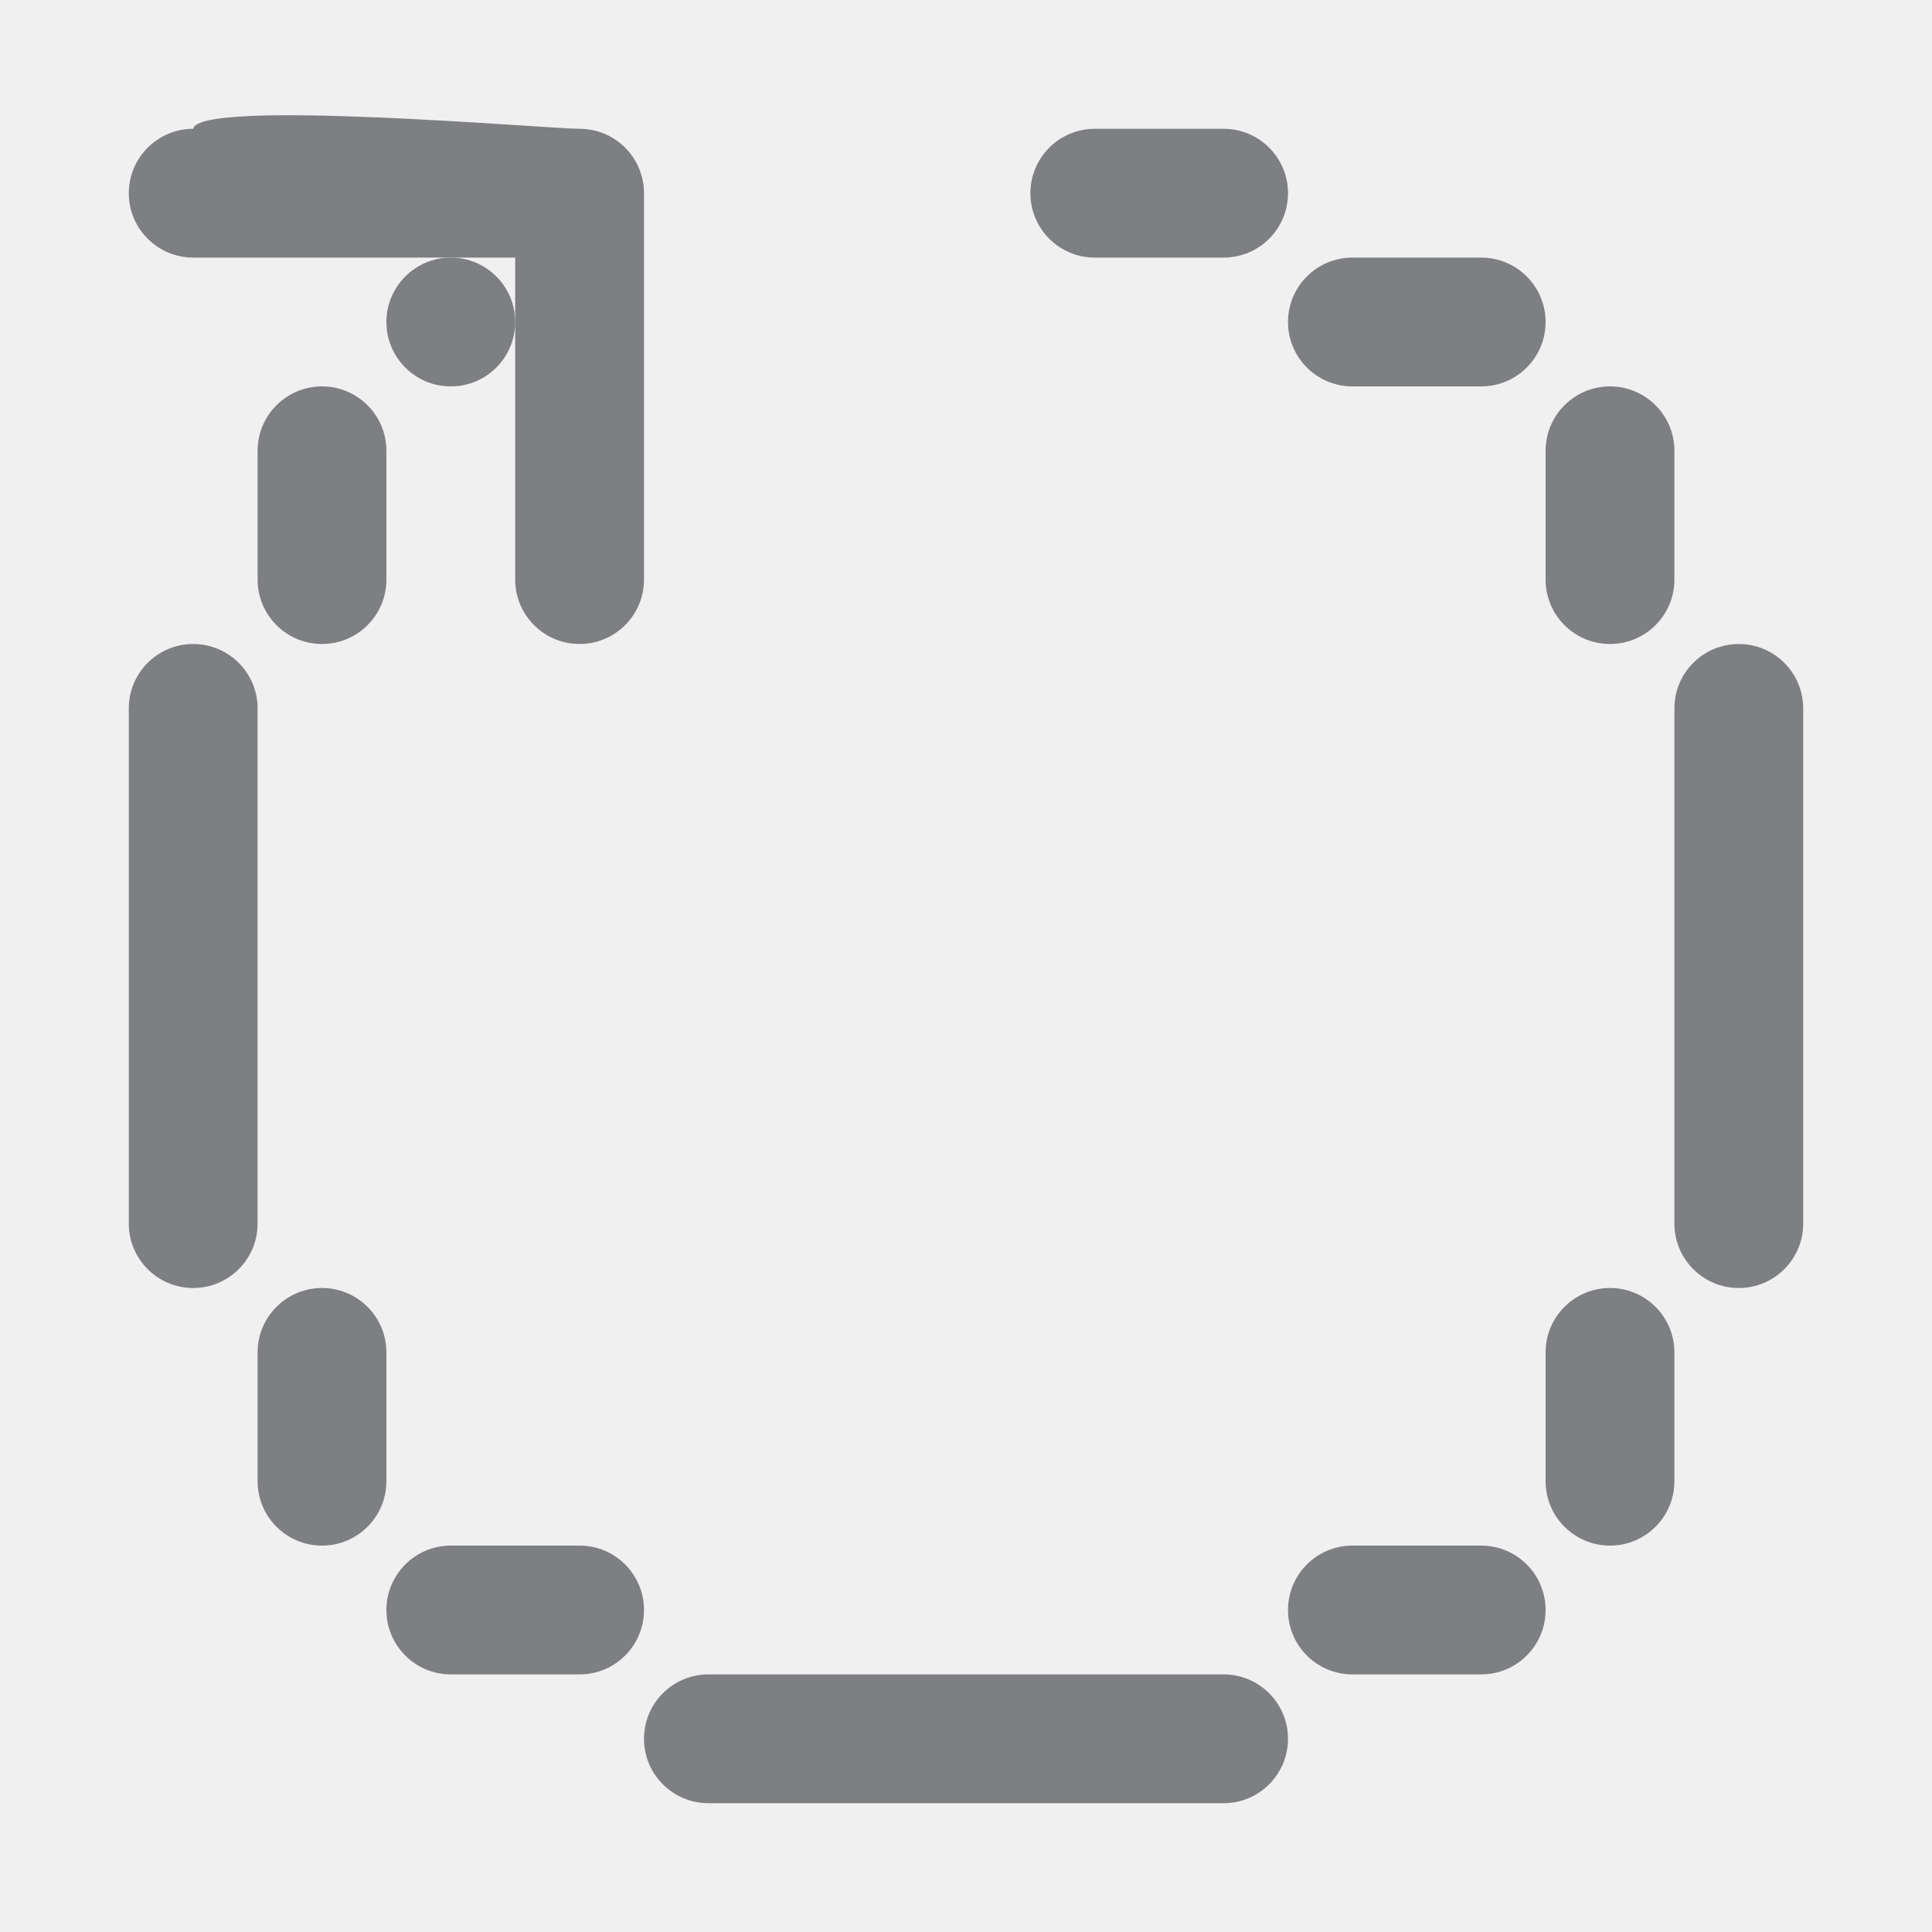
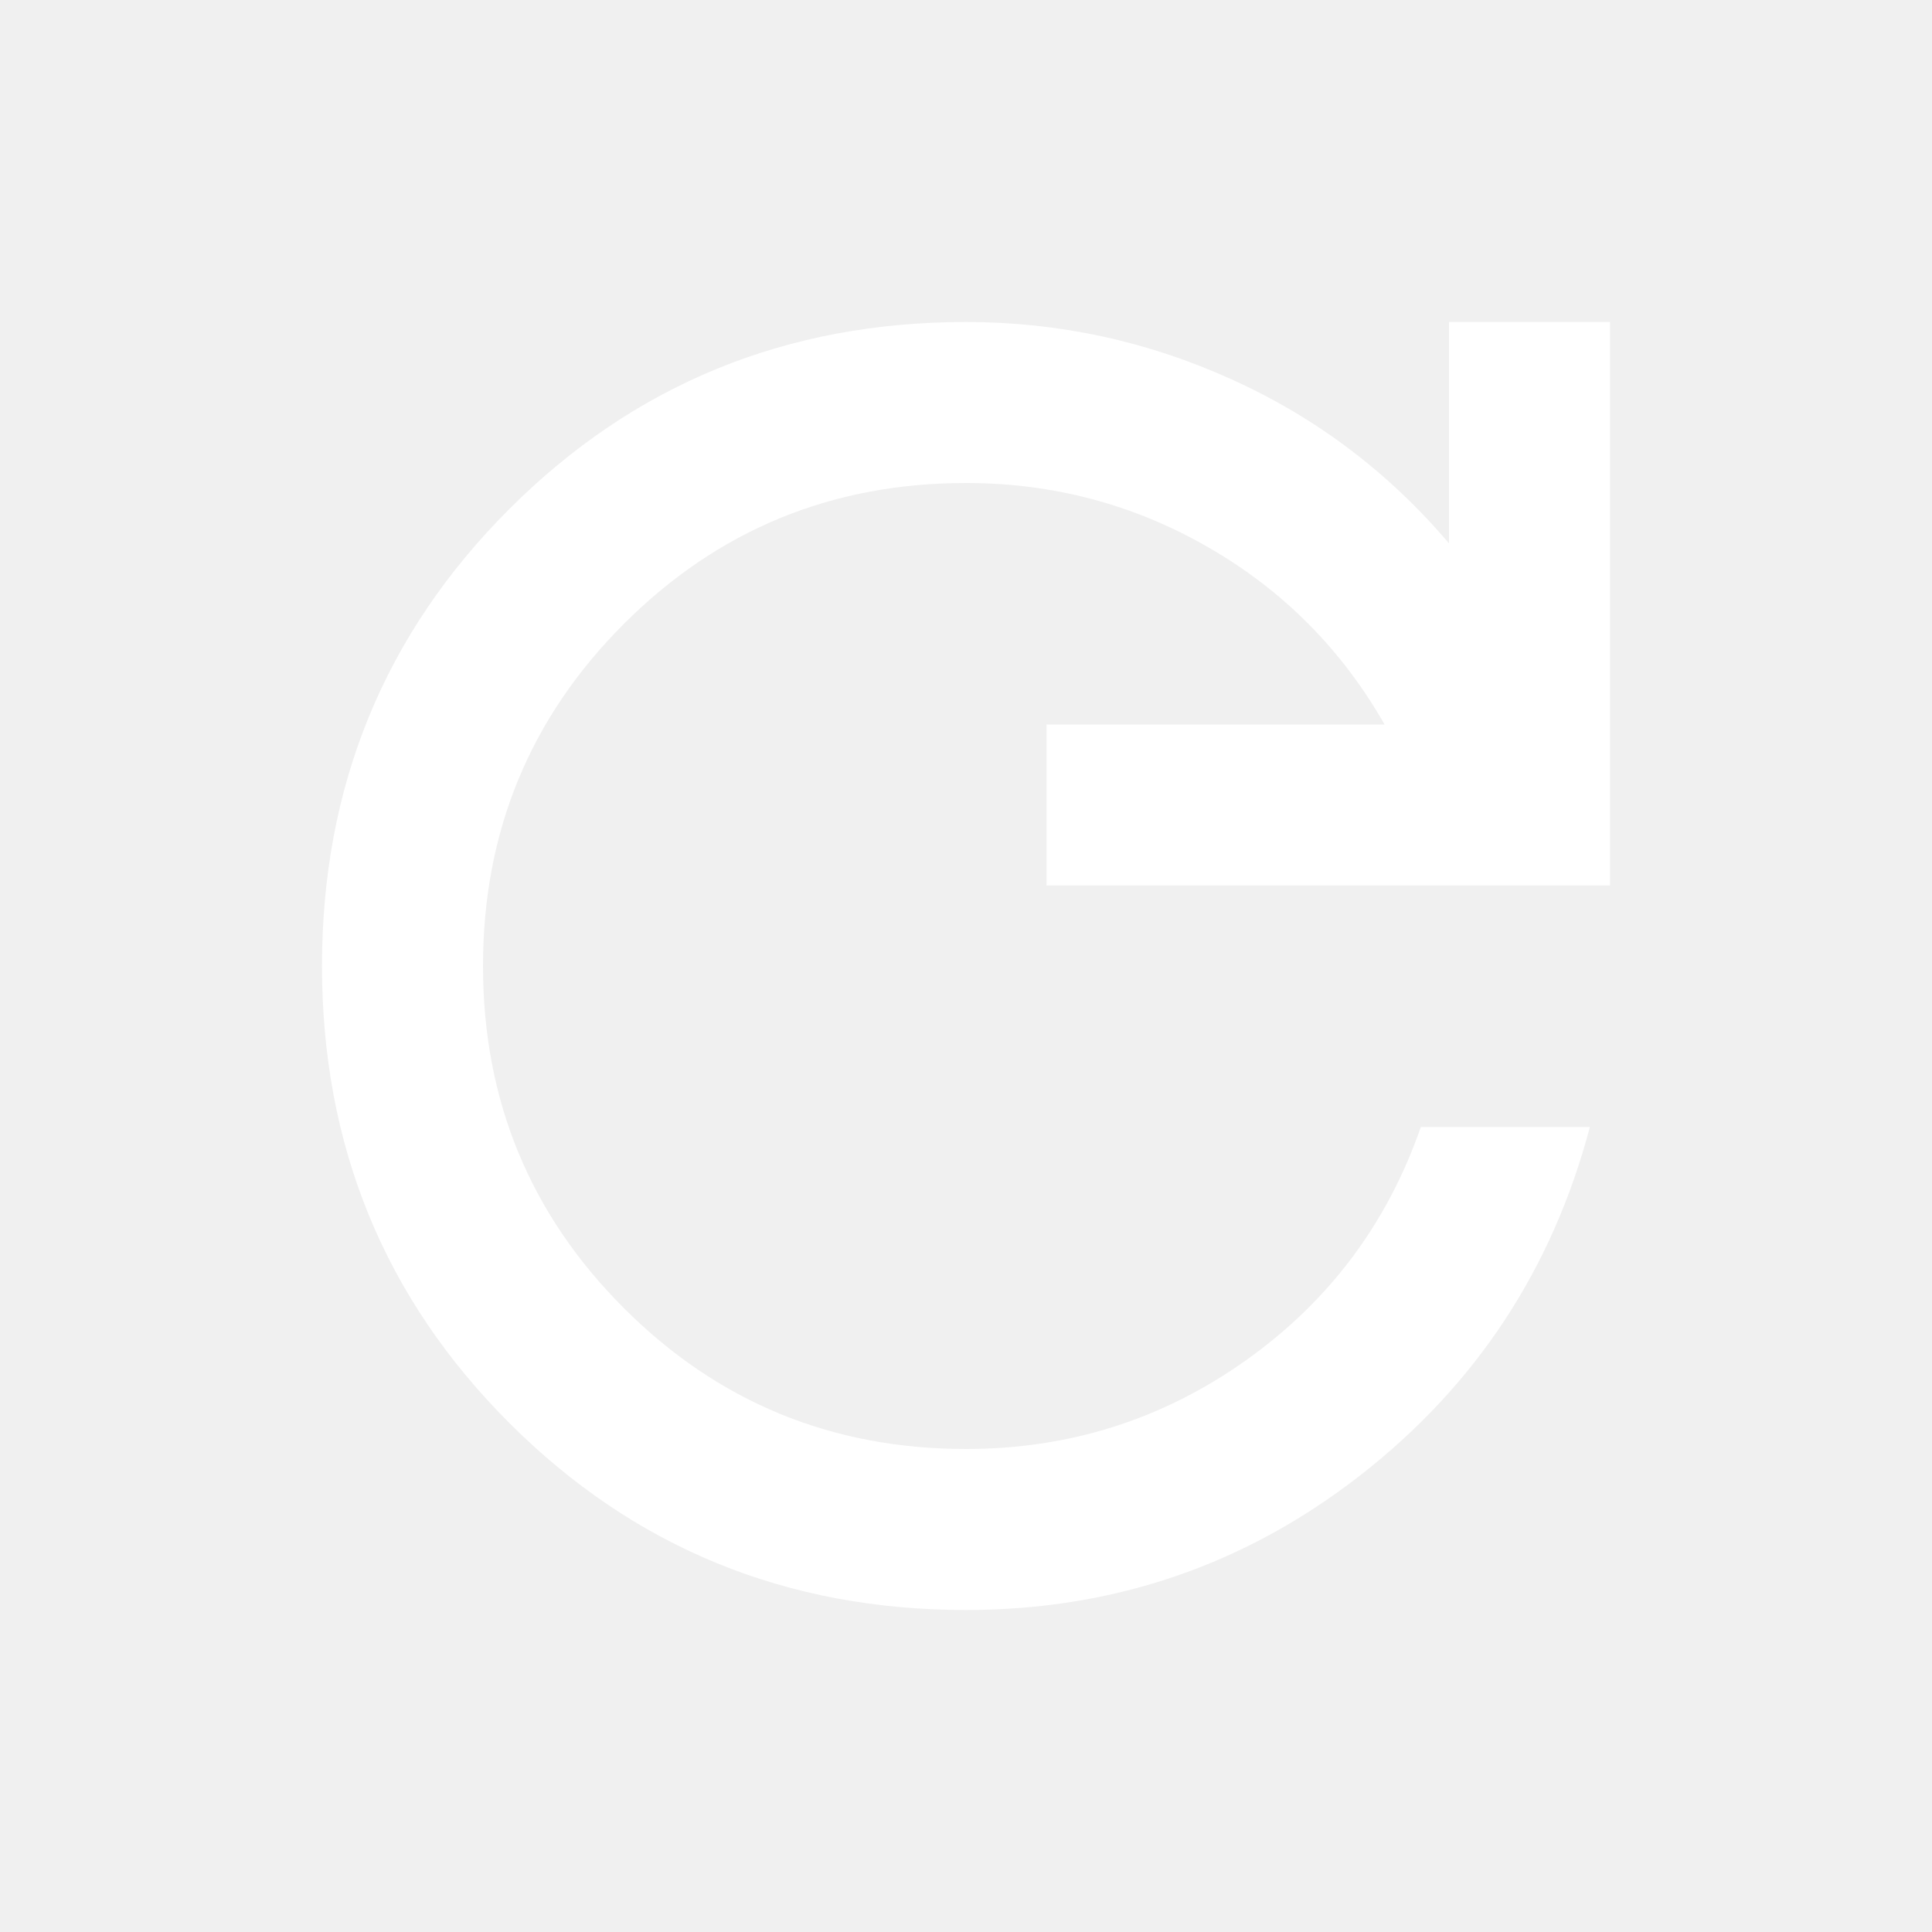
- <svg xmlns="http://www.w3.org/2000/svg" width="18" height="18" viewBox="0 0 18 18" fill="none">
-   <path d="M5.4 1.2C5.732 1.2 6 1.469 6 1.8V5.4C6 5.731 5.731 6 5.4 6C5.069 6 4.8 5.732 4.8 5.4V2.4H1.8C1.469 2.4 1.2 2.131 1.2 1.8C1.2 1.469 1.469 1.2 1.8 1.2C1.847 0.916 5.103 1.2 5.4 1.2Z" fill="#7D7F82" />
-   <rect x="1.2" y="6" width="1.2" height="6" rx="0.6" fill="#7D7F82" />
-   <rect x="3.6" y="2.4" width="1.2" height="1.2" rx="0.6" fill="#7D7F82" />
-   <rect x="2.4" y="3.6" width="1.2" height="2.4" rx="0.6" fill="#7D7F82" />
-   <rect x="9.6" y="1.2" width="2.4" height="1.2" rx="0.6" fill="#7D7F82" />
-   <rect x="12" y="2.4" width="2.4" height="1.2" rx="0.6" fill="#7D7F82" />
-   <rect x="14.4" y="3.6" width="1.2" height="2.4" rx="0.6" fill="#7D7F82" />
-   <rect x="15.6" y="6" width="1.2" height="6" rx="0.6" fill="#7D7F82" />
-   <rect x="14.4" y="12" width="1.2" height="2.4" rx="0.6" fill="#7D7F82" />
-   <rect x="12" y="14.4" width="2.4" height="1.2" rx="0.6" fill="#7D7F82" />
-   <rect x="6" y="15.6" width="6" height="1.2" rx="0.6" fill="#7D7F82" />
-   <rect x="3.6" y="14.4" width="2.4" height="1.2" rx="0.6" fill="#7D7F82" />
-   <rect x="2.4" y="12" width="1.2" height="2.4" rx="0.6" fill="#7D7F82" />
+ <svg xmlns="http://www.w3.org/2000/svg" width="24" height="24" viewBox="0 0 24 24" fill="none">
+   <path d="M12 20C9.767 20 7.875 19.225 6.325 17.675C4.775 16.125 4 14.233 4 12C4 9.767 4.775 7.875 6.325 6.325C7.875 4.775 9.767 4 12 4C13.15 4 14.25 4.237 15.3 4.713C16.35 5.188 17.25 5.867 18 6.75V4H20V11H13V9H17.2C16.667 8.067 15.938 7.333 15.012 6.8C14.088 6.267 13.083 6 12 6C10.333 6 8.917 6.583 7.75 7.75C6.583 8.917 6 10.333 6 12C6 13.667 6.583 15.083 7.75 16.25C8.917 17.417 10.333 18 12 18C13.283 18 14.442 17.633 15.475 16.9C16.508 16.167 17.233 15.2 17.65 14H19.75C19.283 15.767 18.333 17.208 16.9 18.325C15.467 19.442 13.833 20 12 20Z" fill="white" />
</svg>
